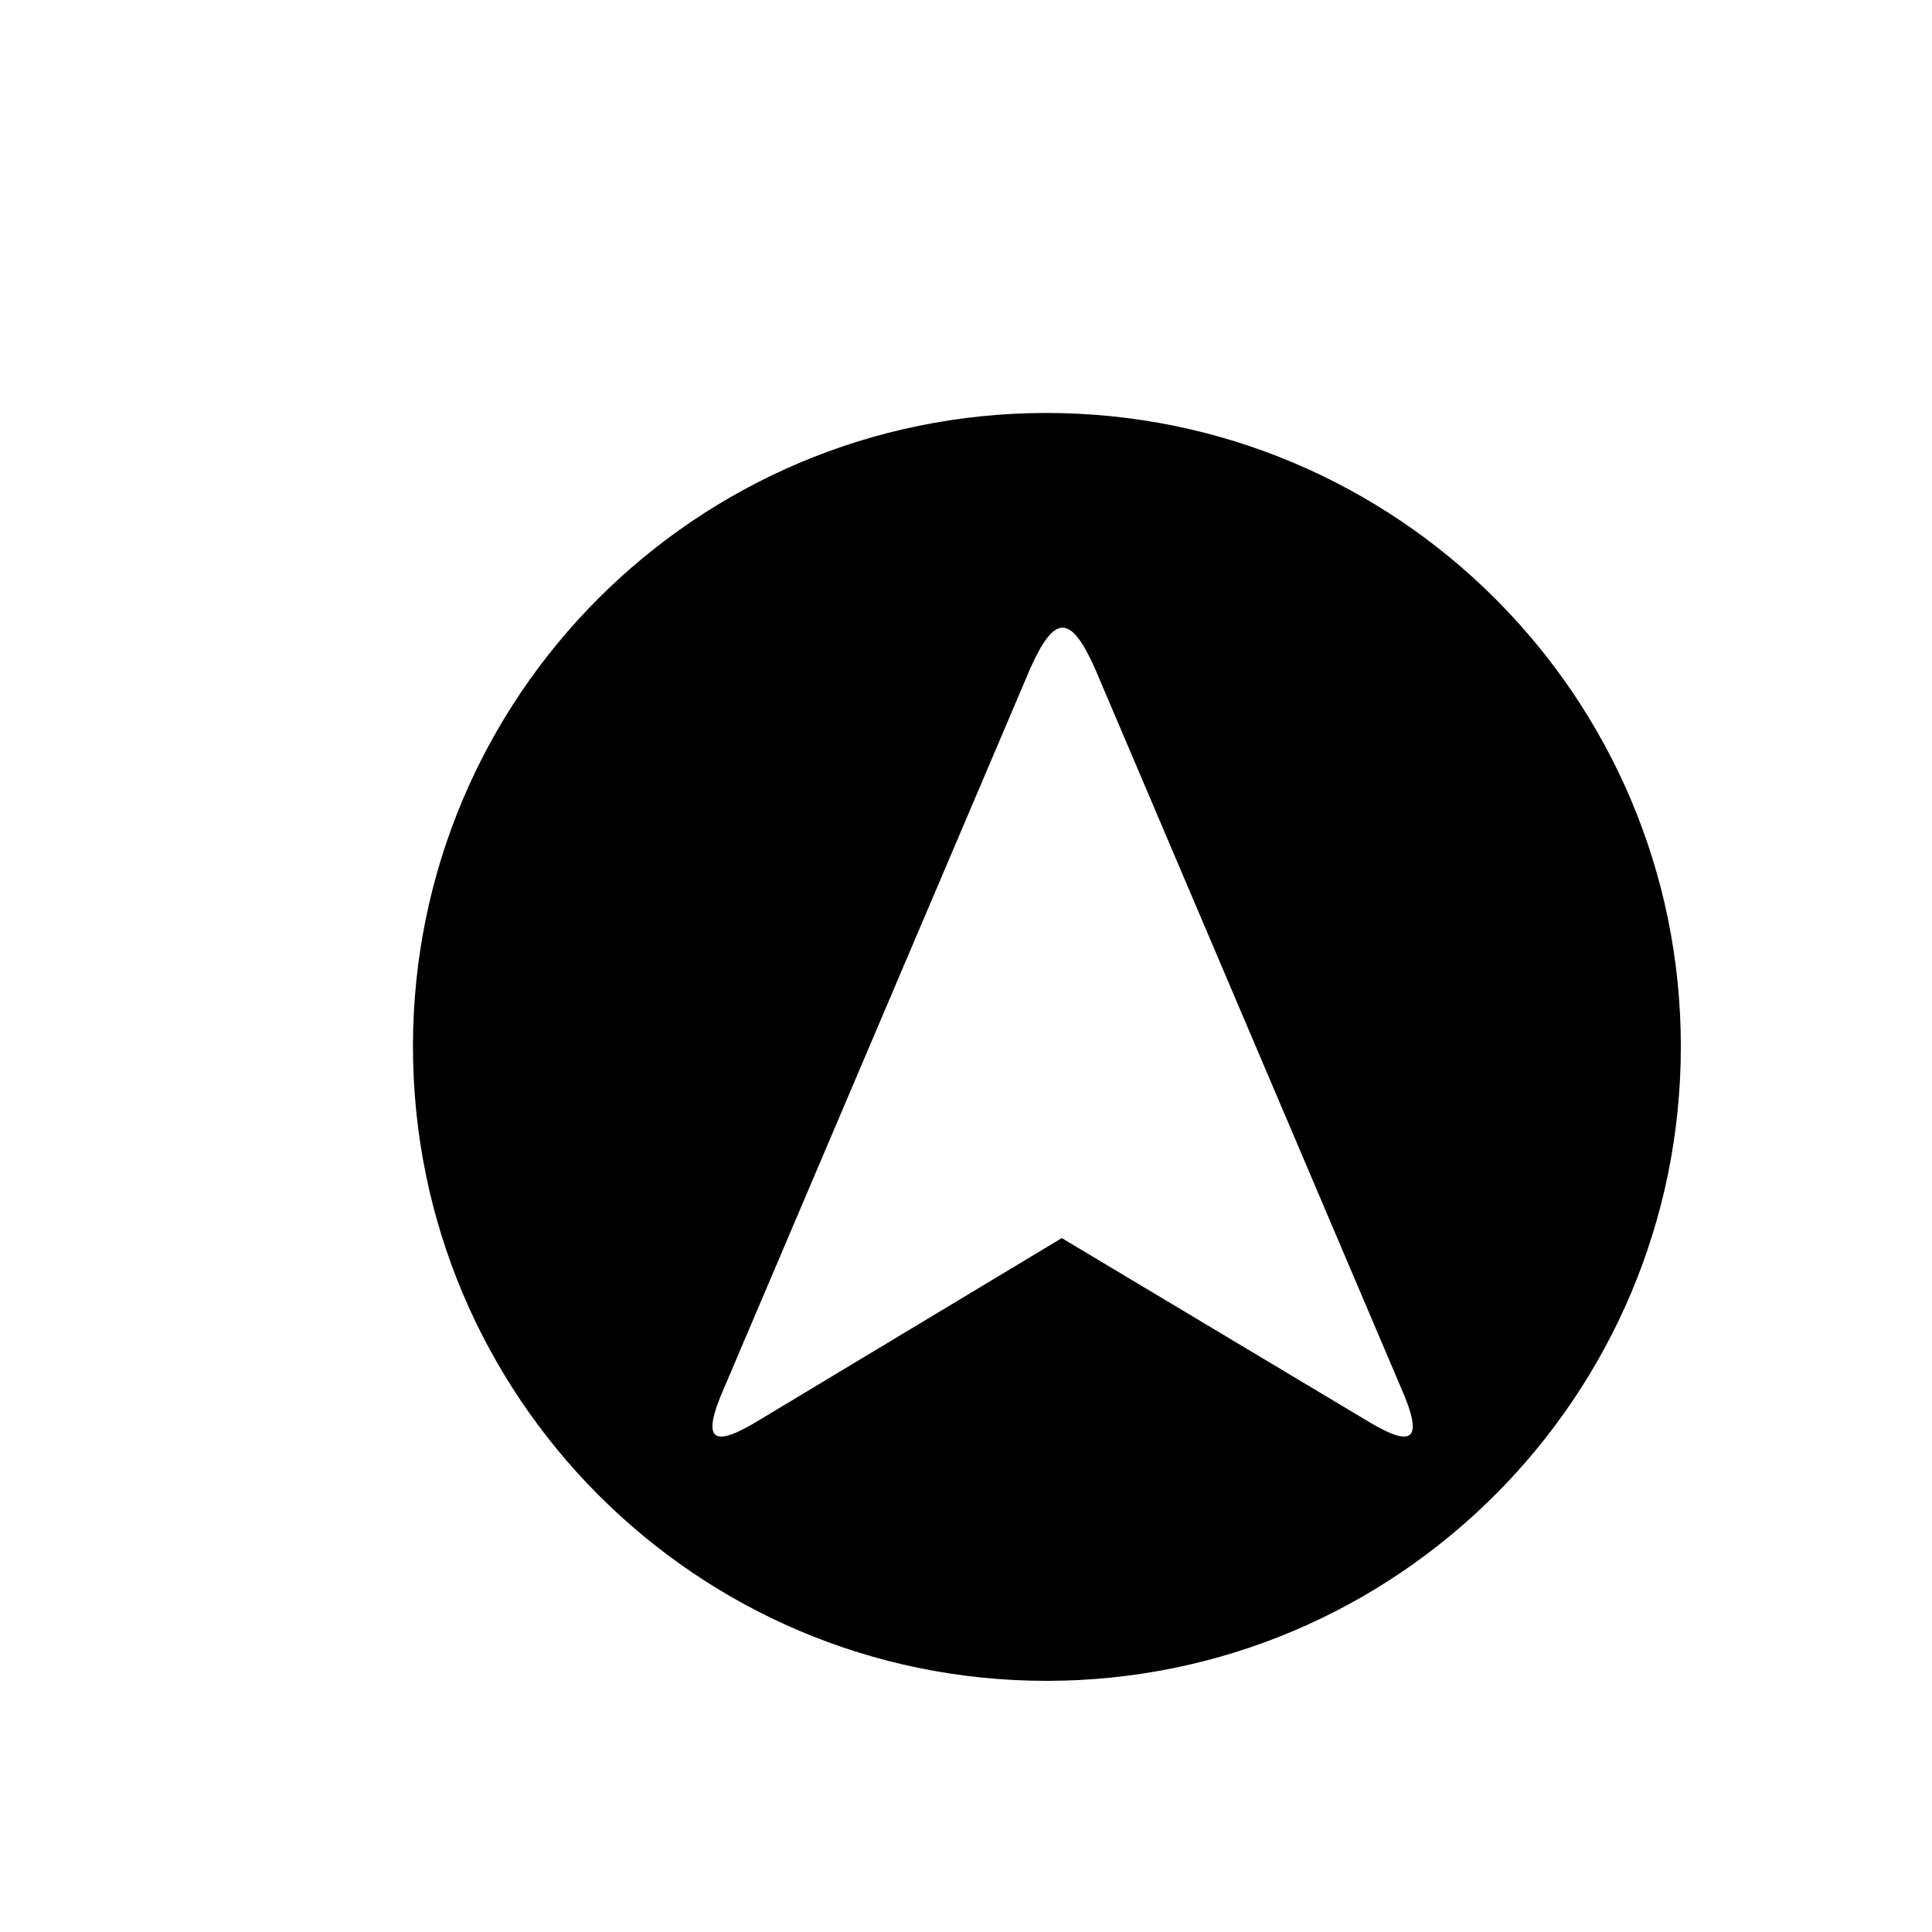
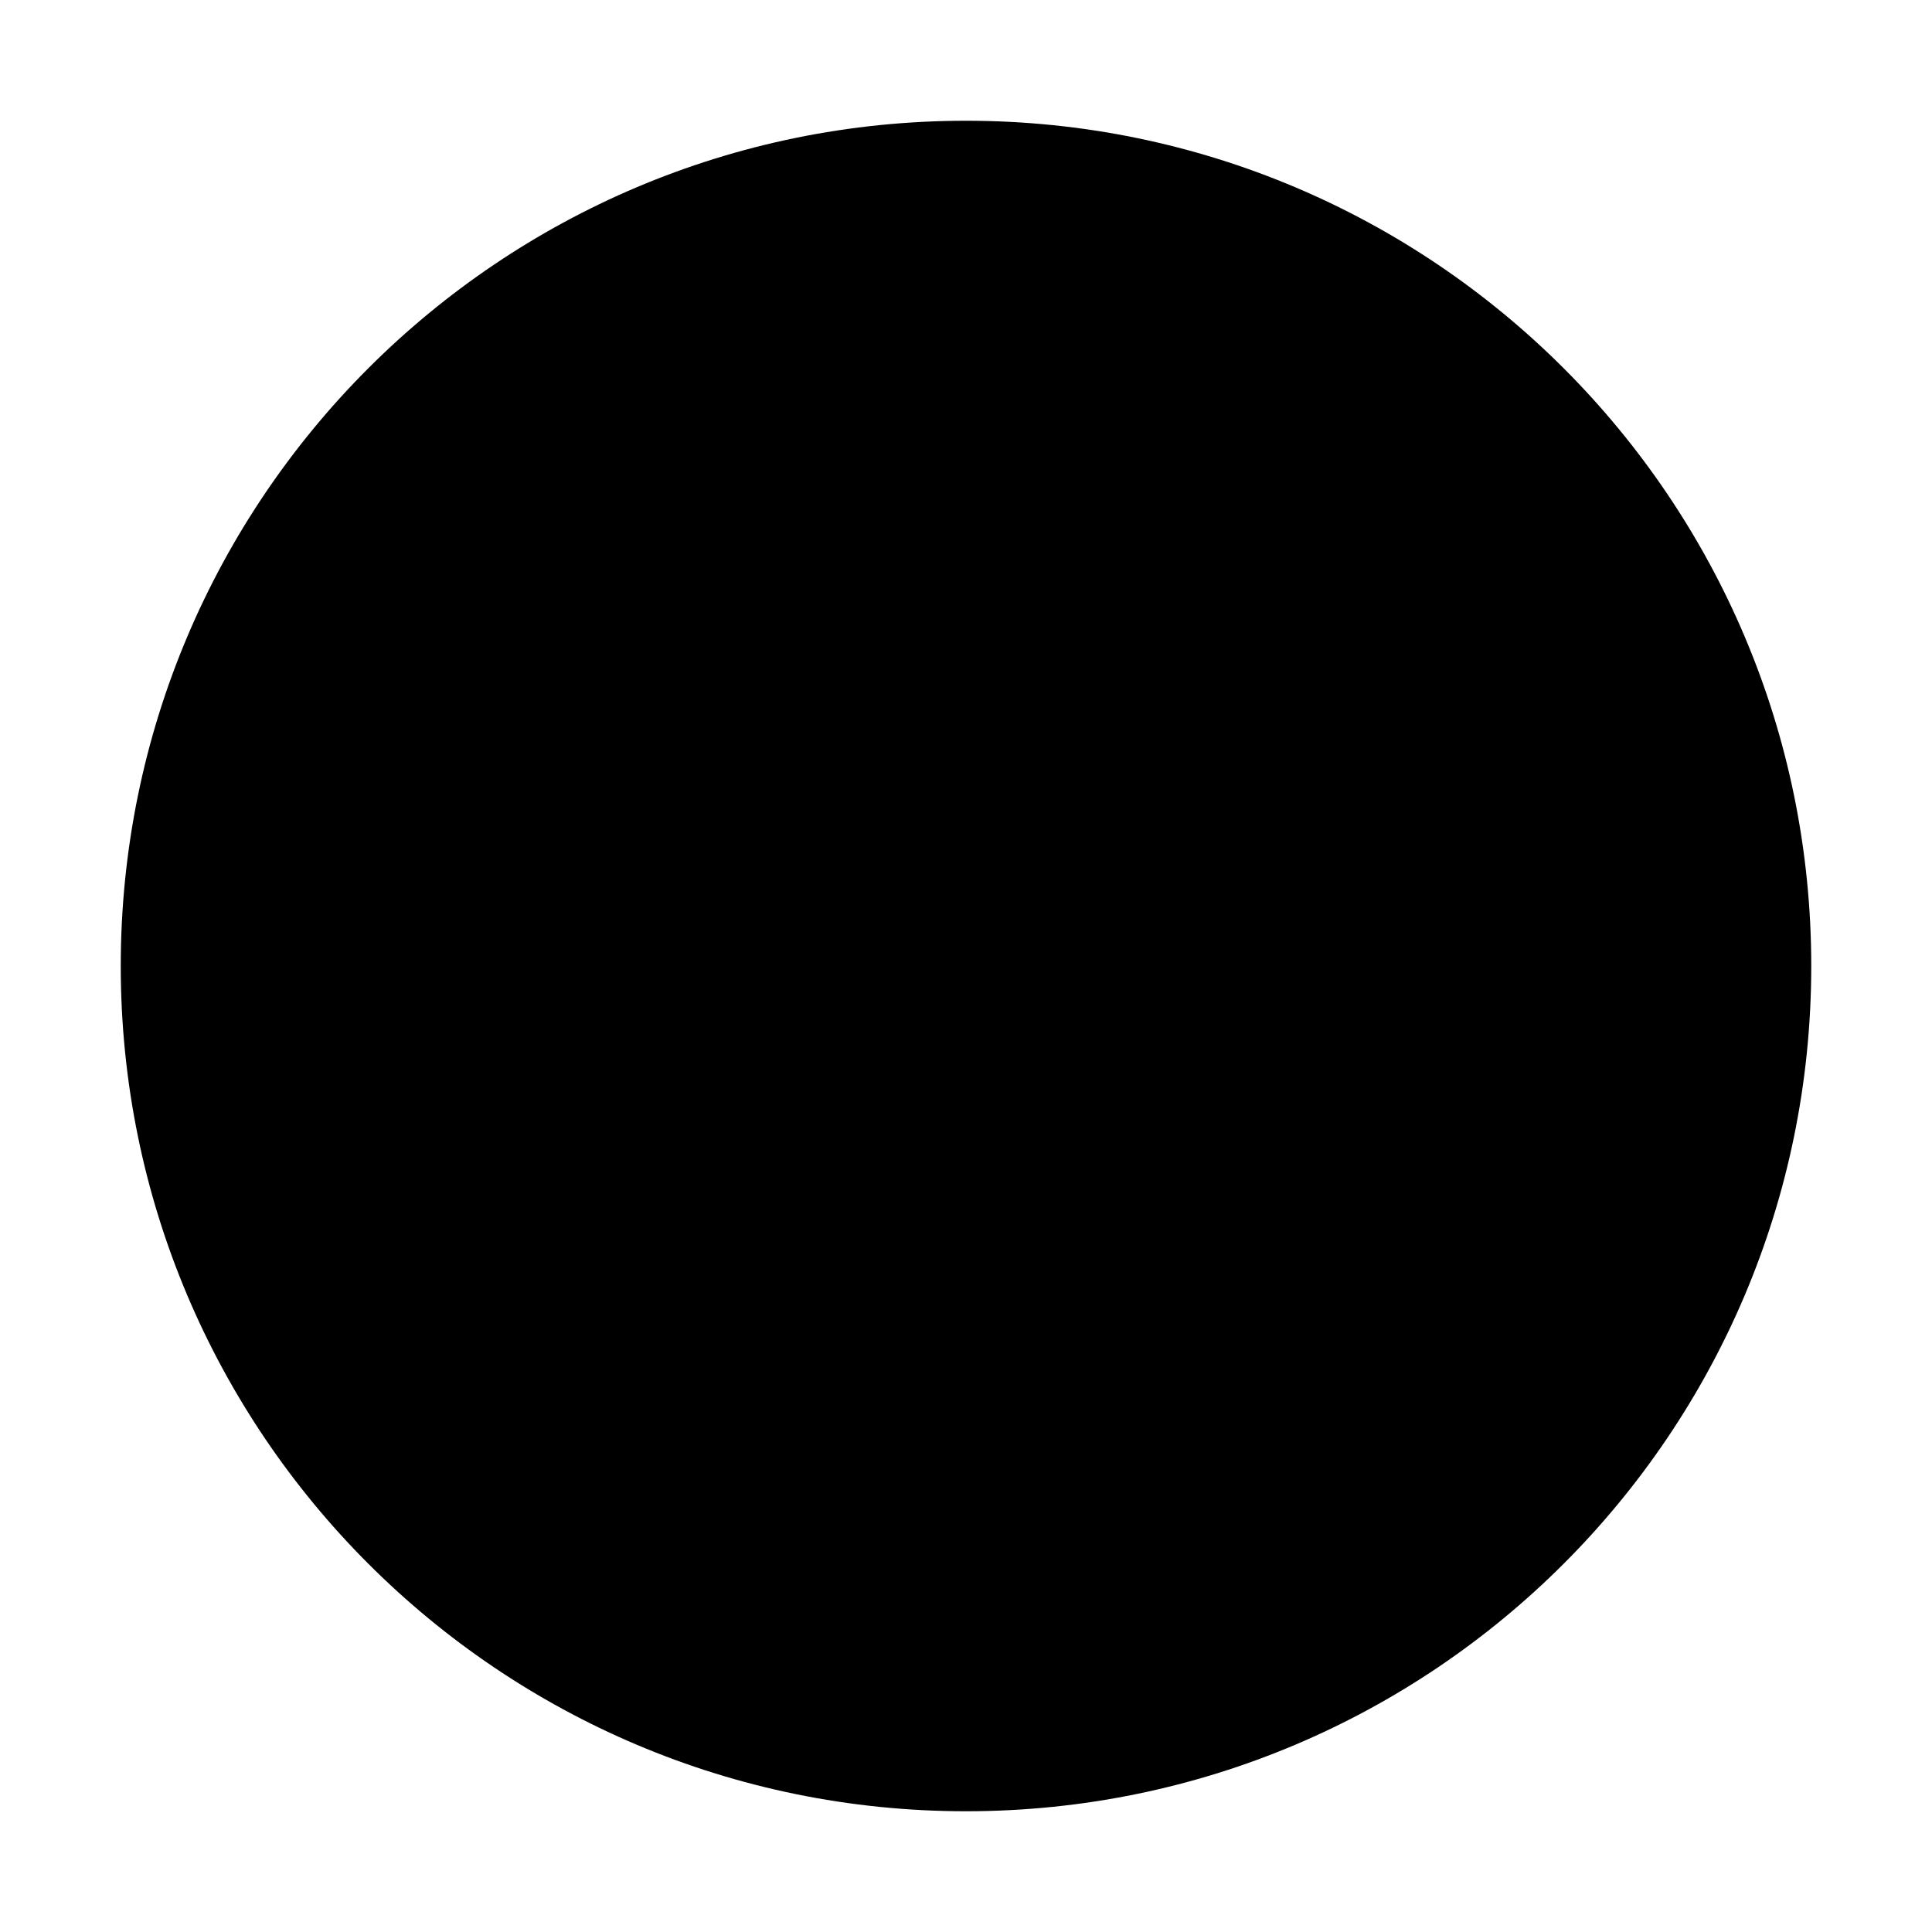
- <svg xmlns="http://www.w3.org/2000/svg" viewBox="0 0 24 24" fill="currentColor">
-   <path d="M5.13,13C5.13,8.65,8.65,5.13,13,5.13C17.35,5.13,20.88,8.65,20.88,13C20.88,17.35,17.35,20.88,13,20.88C8.65,20.88,5.13,17.35,5.13,13ZM16.95,17.63C17.55,18,17.7,17.91,17.4,17.23L13.6,8.3C13.3,7.63,13.1,7.63,12.8,8.3L9,17.23C8.7,17.91,8.85,18,9.45,17.63L13.19,15.38Z" />
+ <svg xmlns="http://www.w3.org/2000/svg" viewBox="0 0 24 24">
+   <path d="M1.5,12C1.5,6.2,6.2,1.5,12,1.5C17.8,1.5,22.5,6.2,22.5,12C22.5,17.8,17.8,22.5,12,22.5C6.2,22.5,1.5,17.8,1.5,12Z" fill="currentColor" />
+   <path d="M17.27,18.17C18.07,18.67,18.27,18.54,17.87,17.64L12.8,5.74C12.4,4.84,12.13,4.84,11.73,5.74L6.66,17.64C6.26,18.54,6.46,18.67,7.26,18.17L12.26,15.17Z" fill="currentColor" />
</svg>
